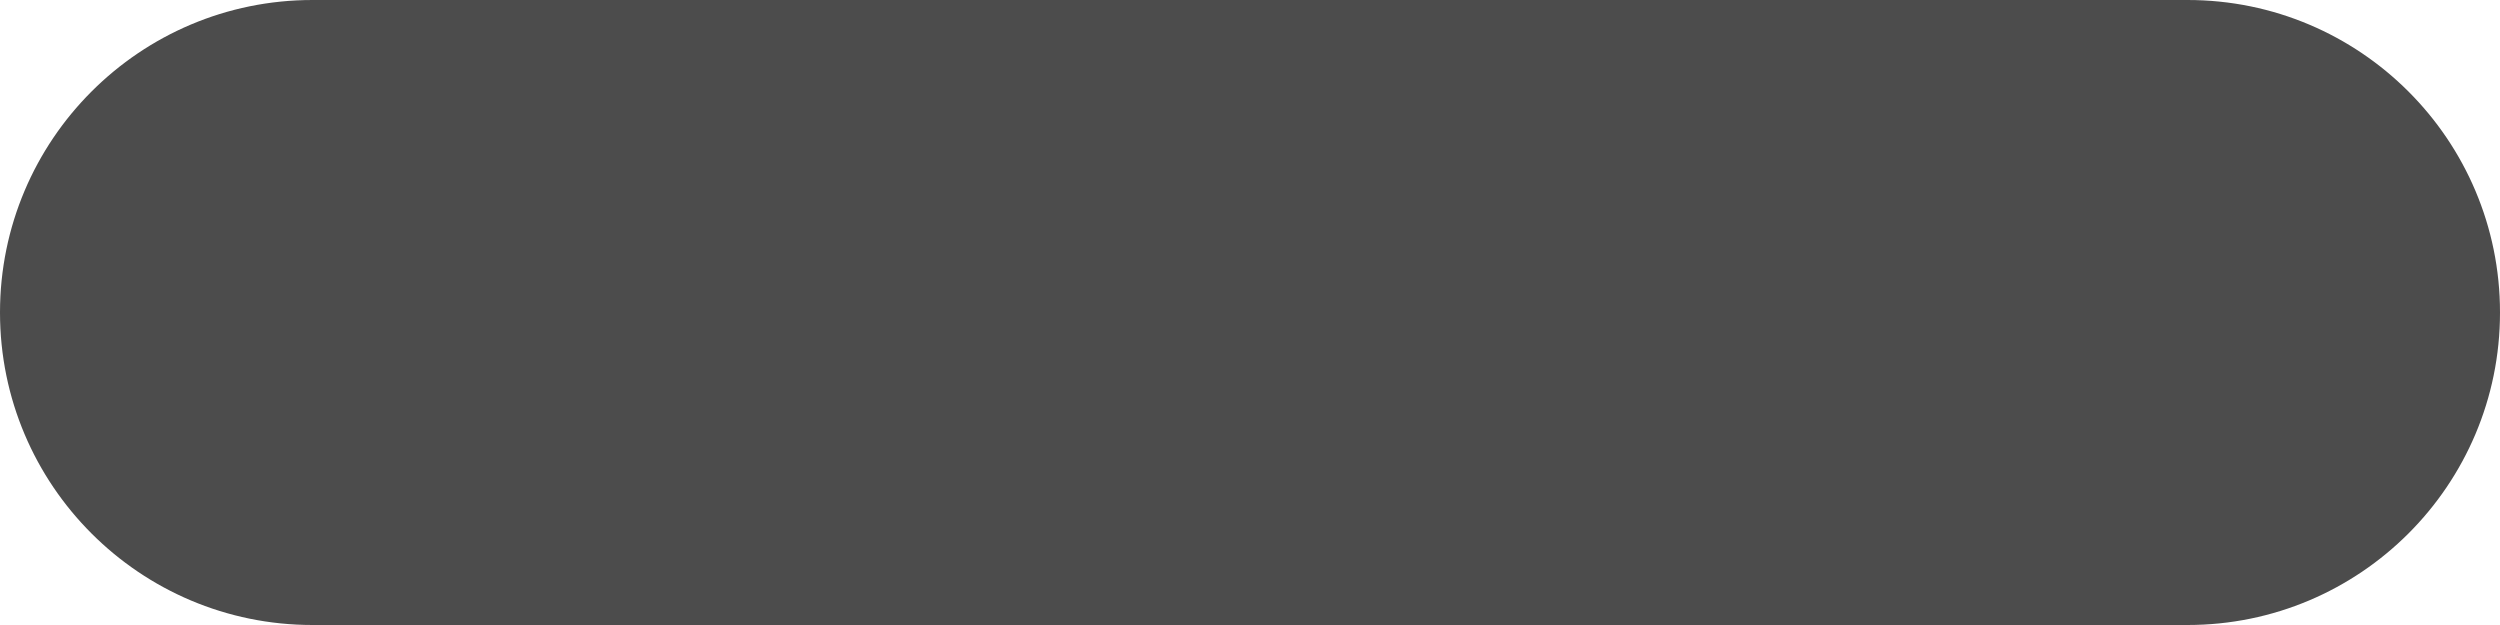
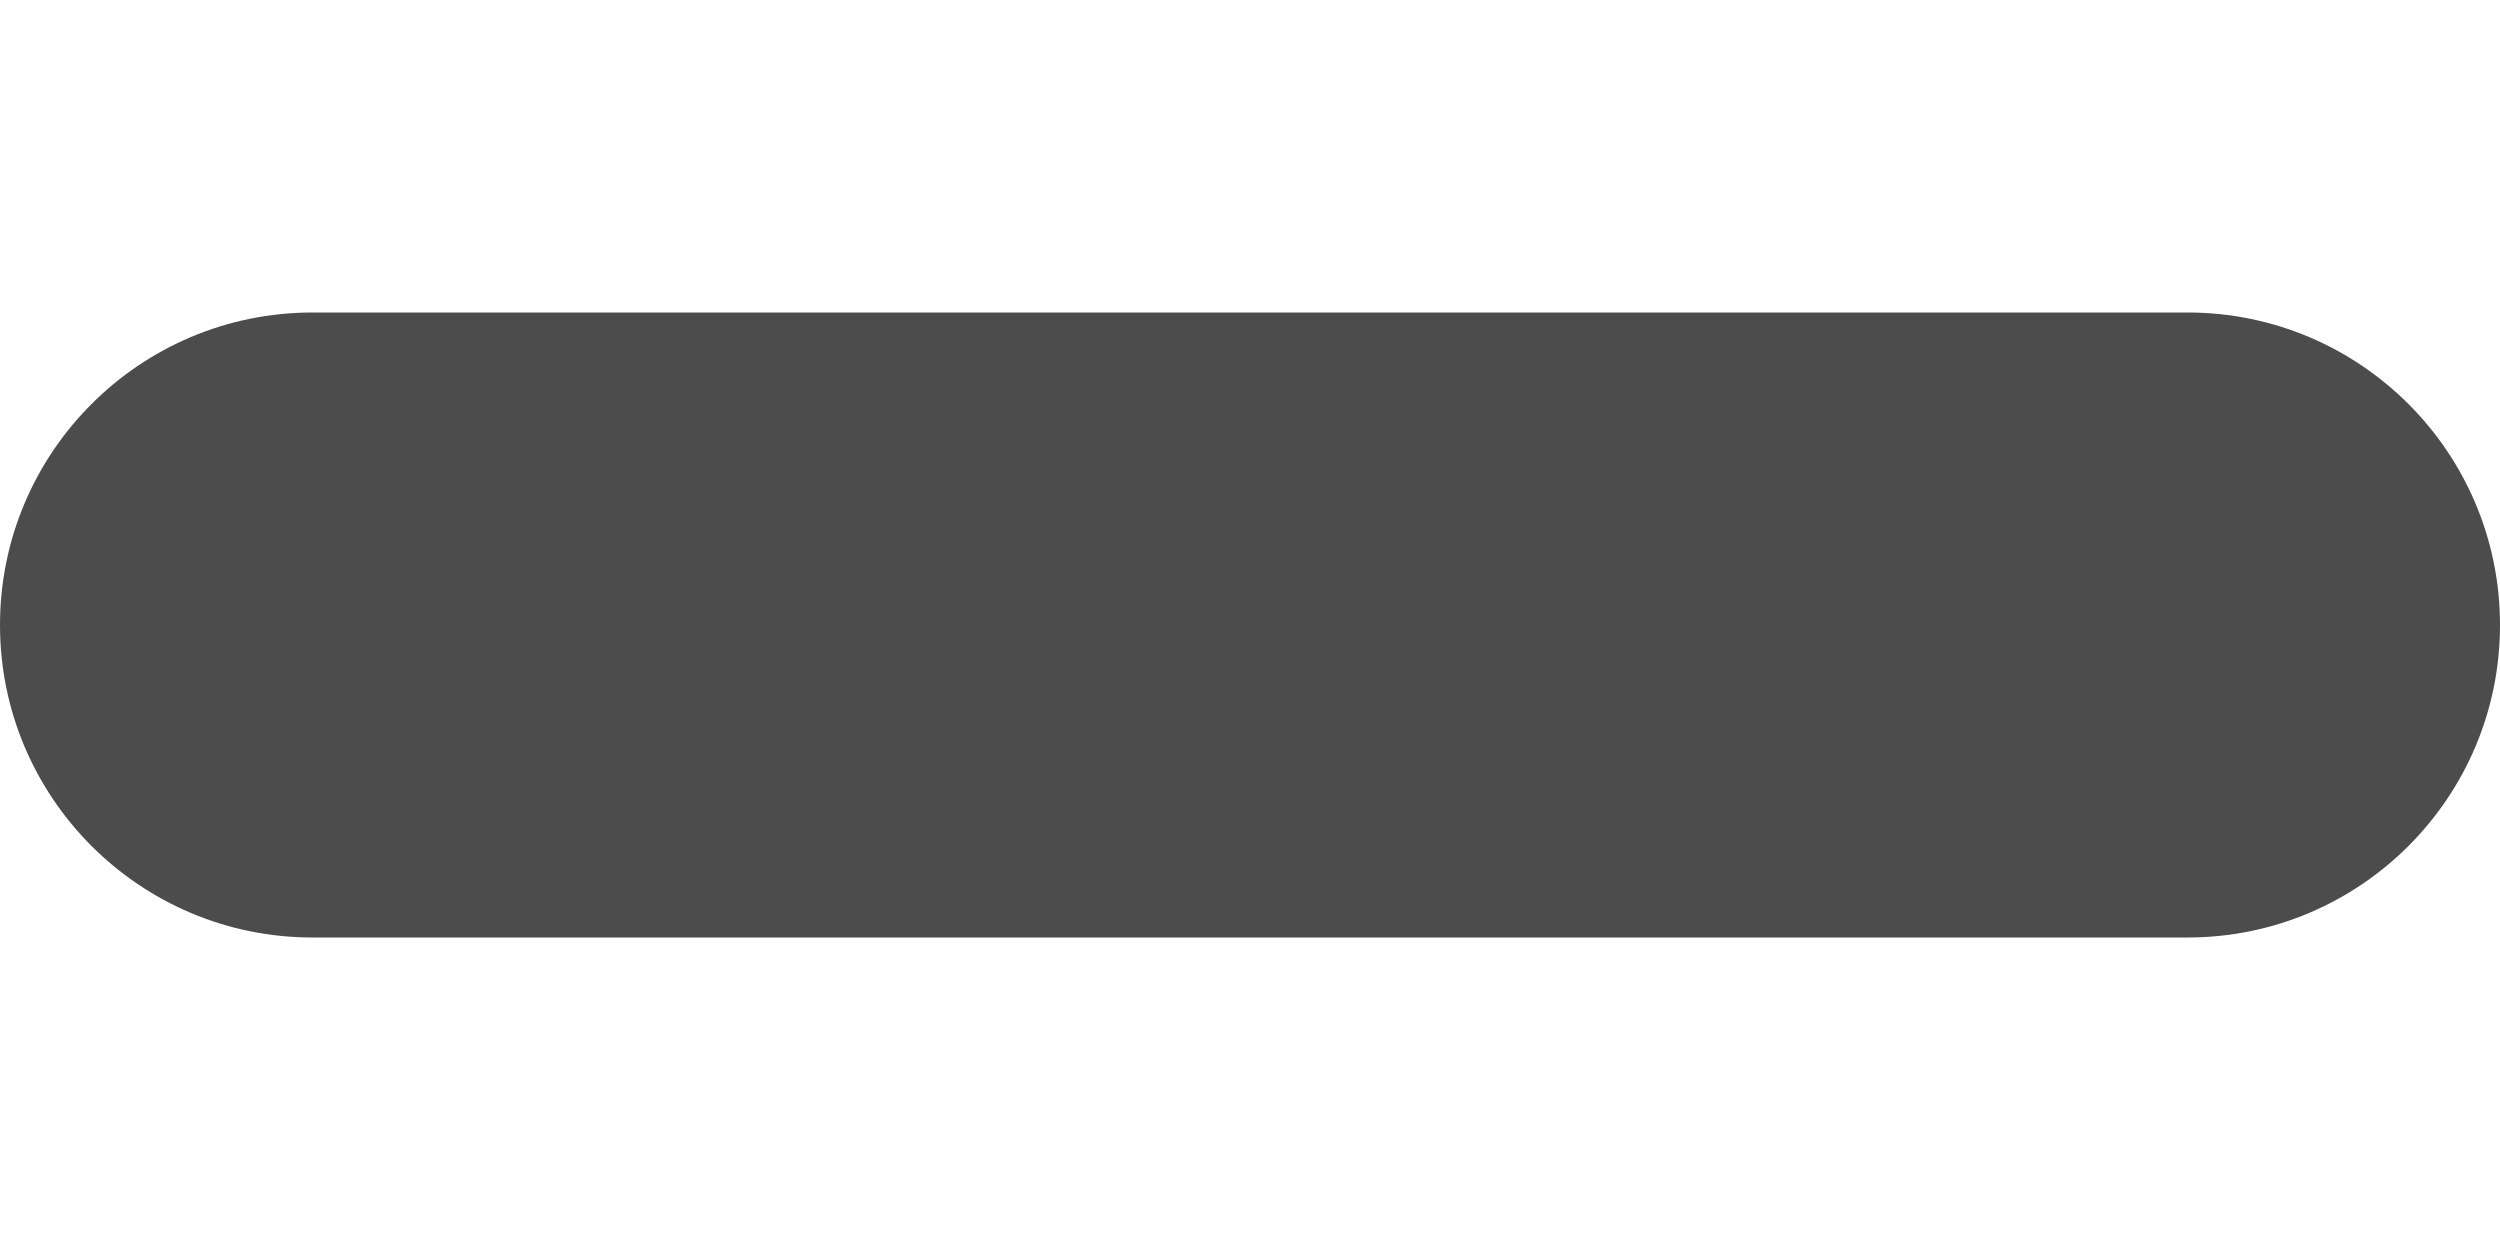
- <svg xmlns="http://www.w3.org/2000/svg" width="24px" height="6px" viewBox="0 0 24 6" version="1.1">
+ <svg xmlns="http://www.w3.org/2000/svg" width="28px" height="14px" viewBox="0 0 24 6" version="1.1">
  <g id="Symbols" stroke="none" stroke-width="1" fill="none" fill-rule="evenodd" fill-opacity="0.7">
    <g id="Mouth/Serious" transform="translate(-42, -18)" fill="#000000">
      <rect id="Why-so-serious?" x="42" y="18" width="24" height="6" rx="3" />
    </g>
  </g>
</svg>
